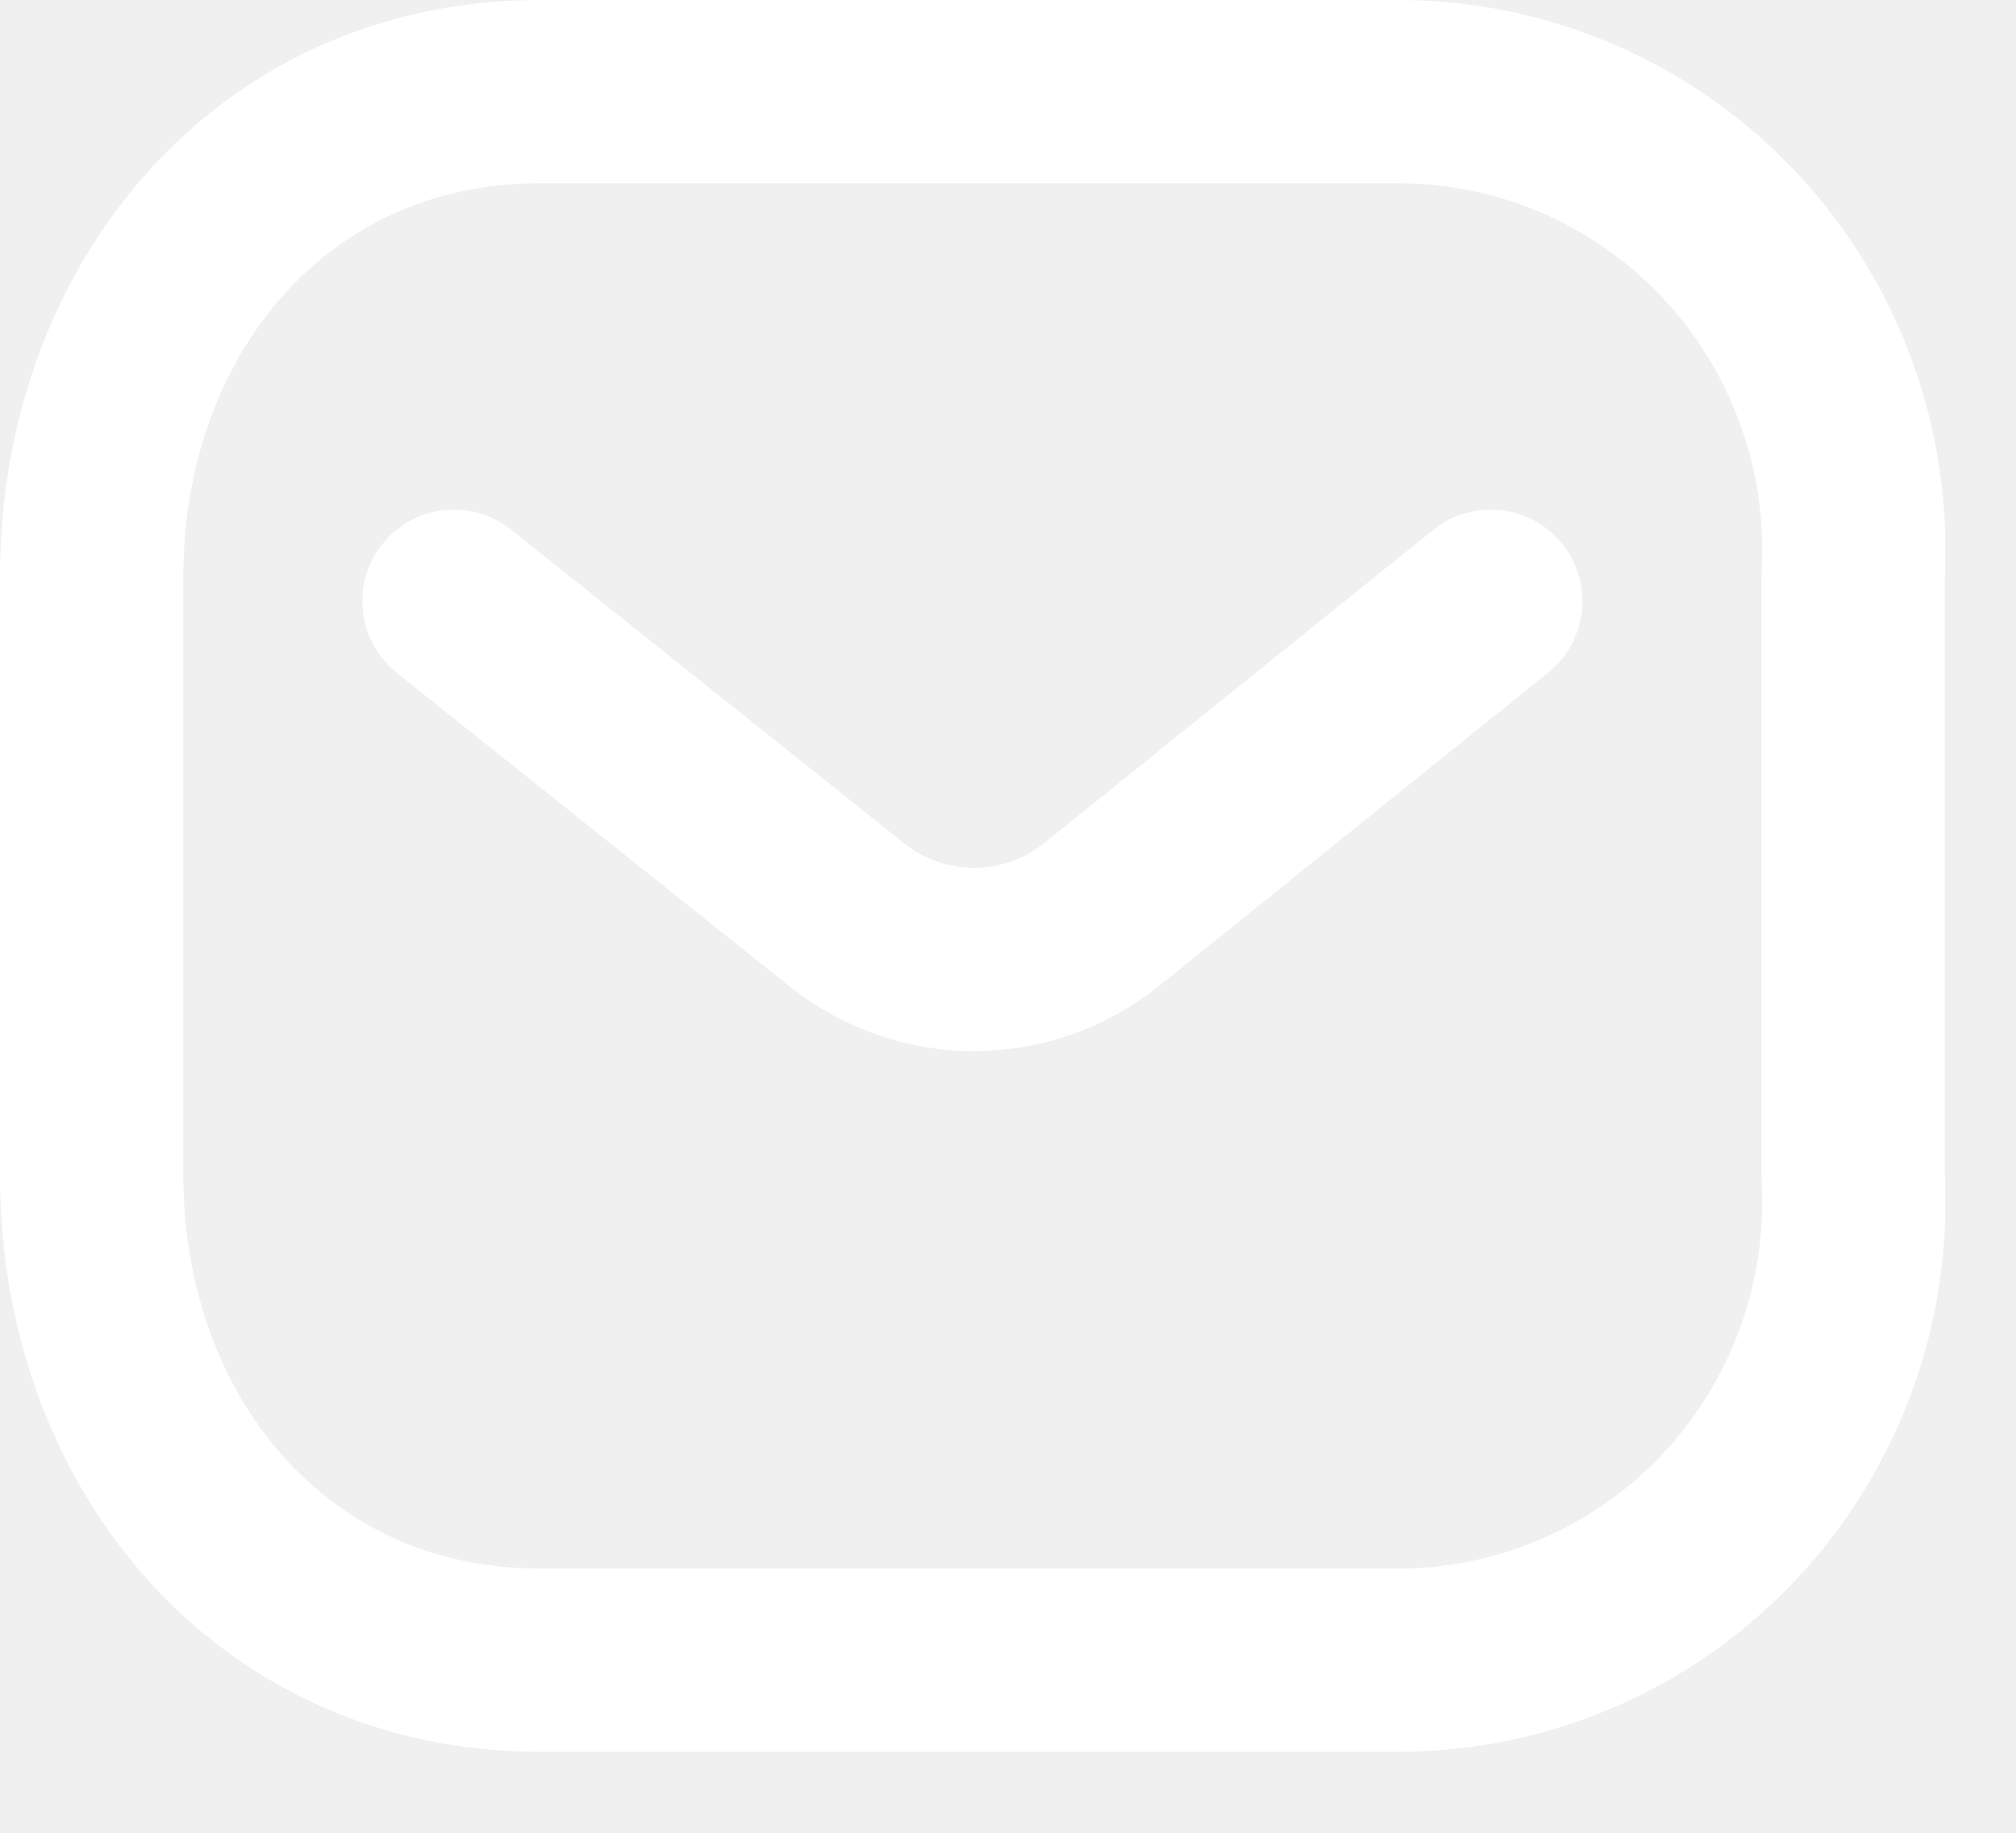
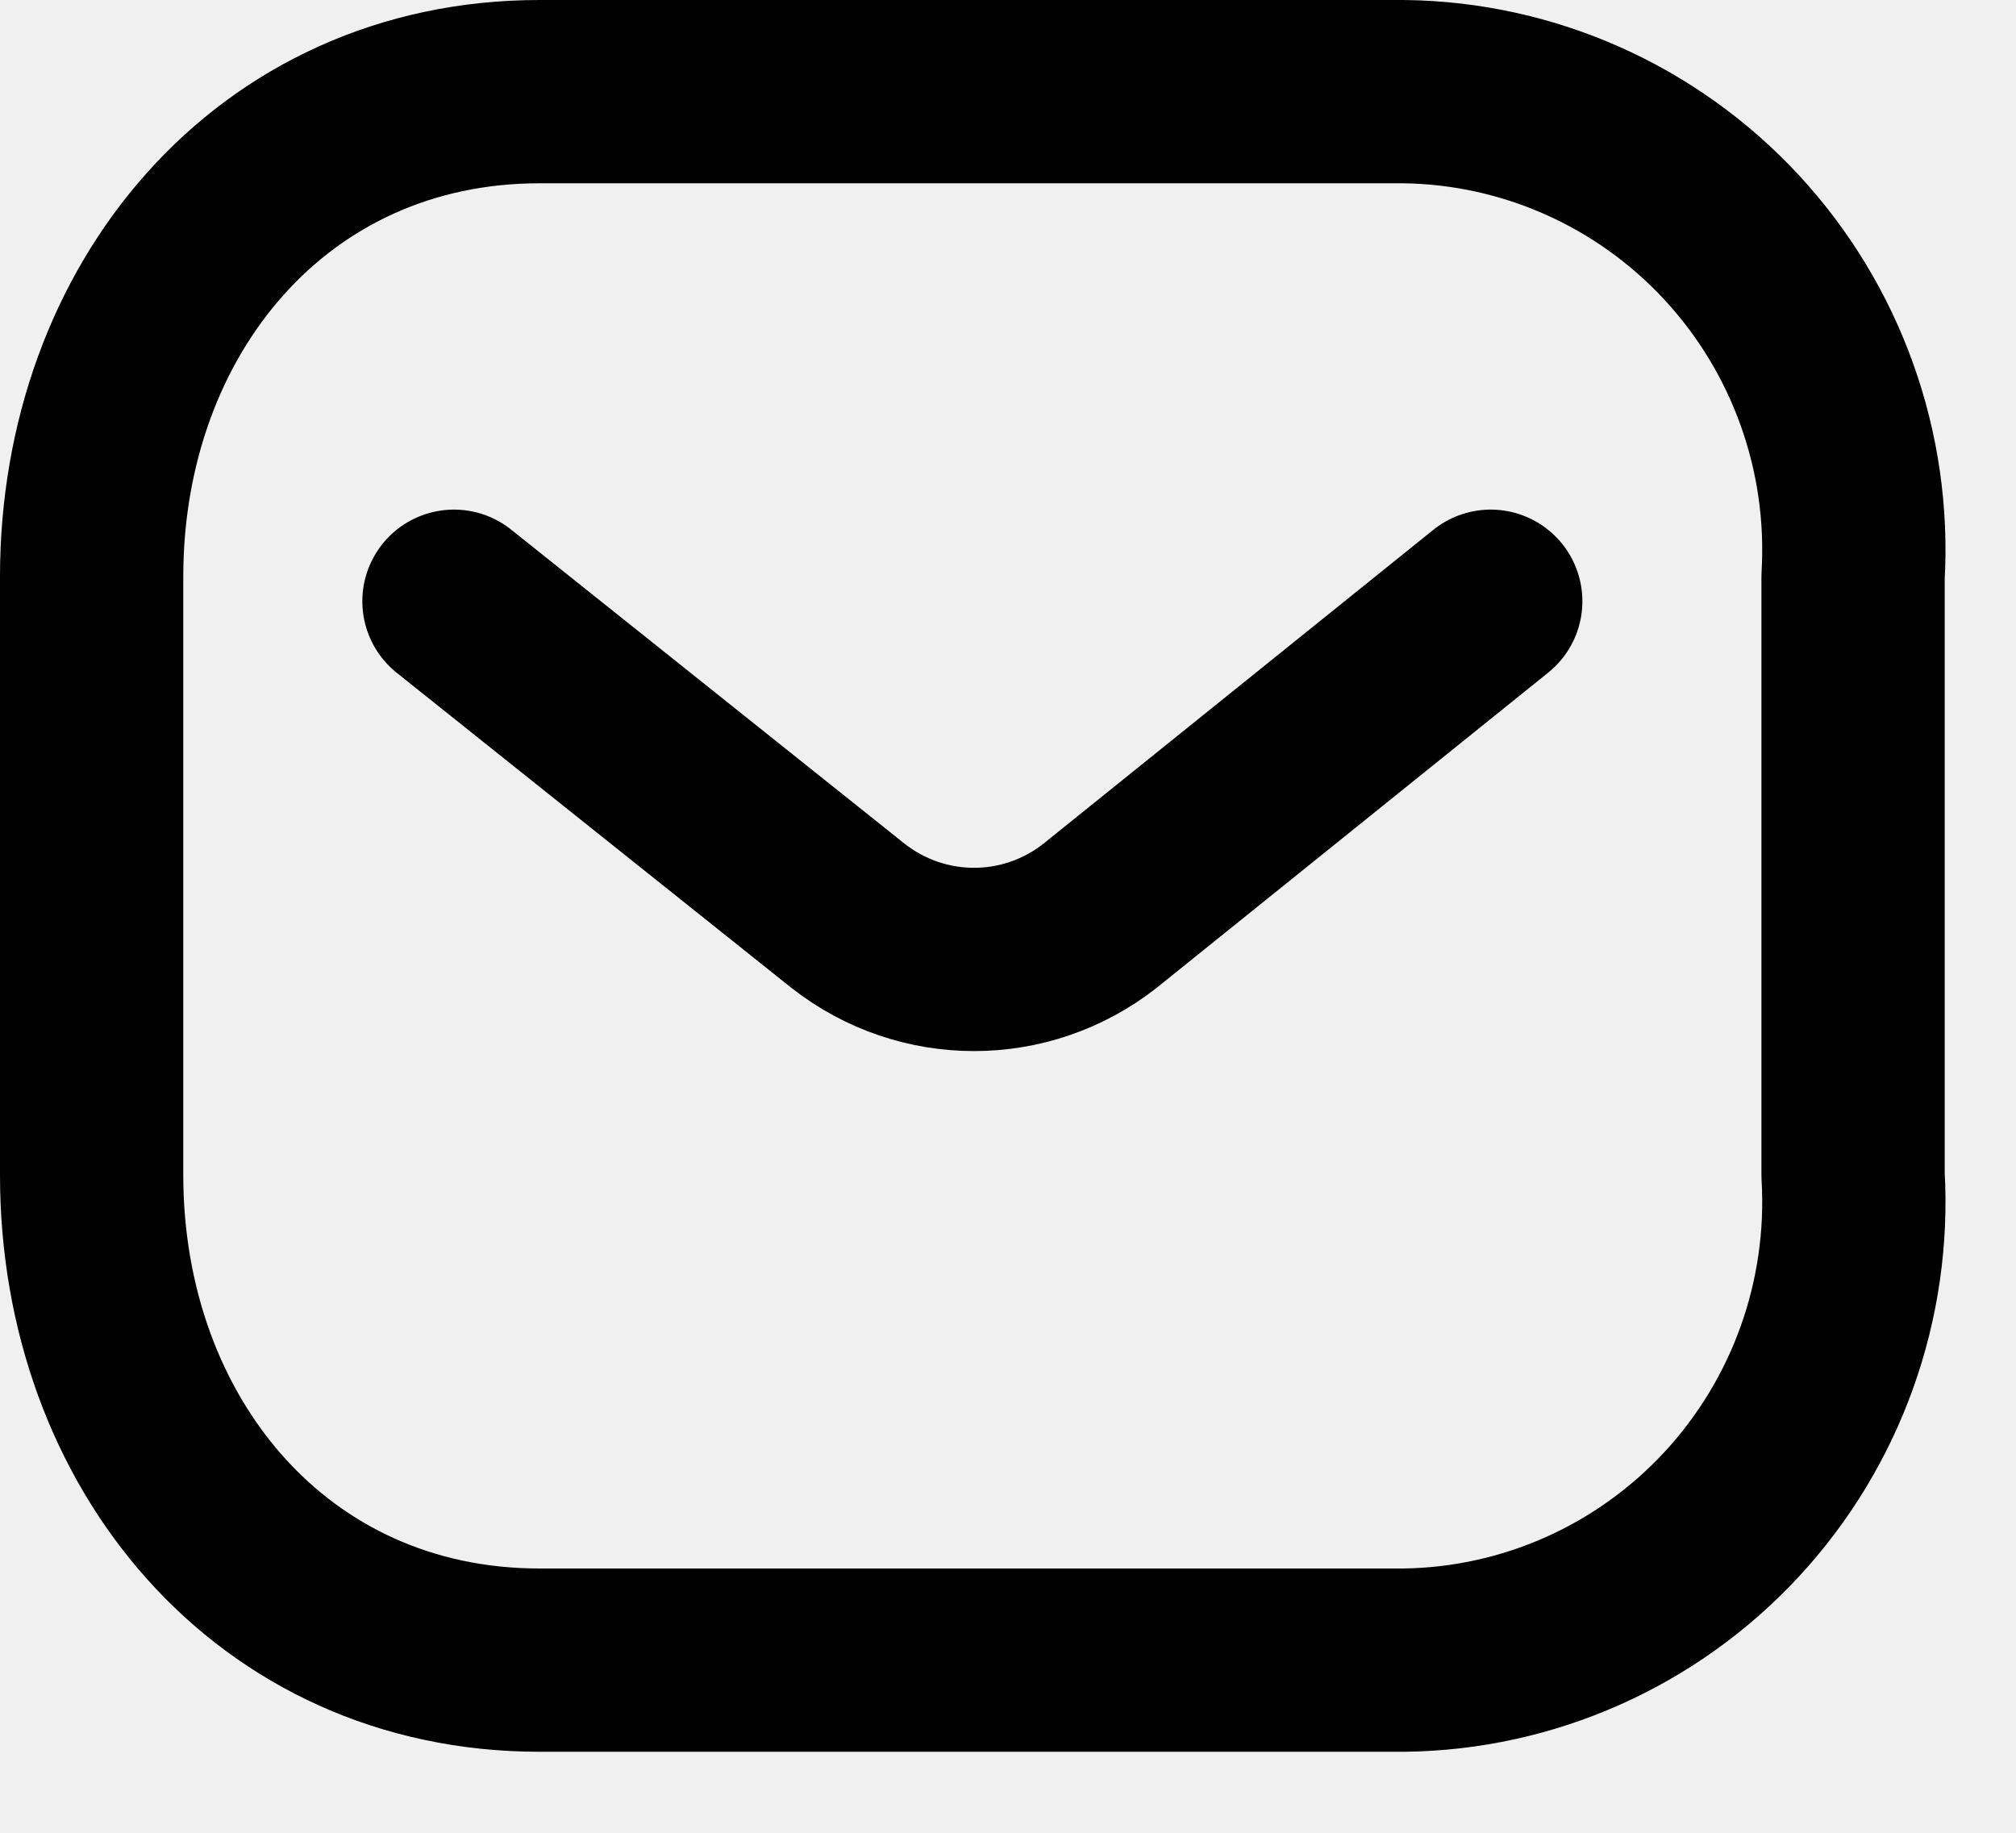
<svg xmlns="http://www.w3.org/2000/svg" width="22" height="20" viewBox="0 0 22 20" fill="none">
-   <path d="M16.268 6.561L12.002 9.995C11.195 10.628 10.064 10.628 9.256 9.995L4.954 6.561" stroke="white" stroke-width="2" stroke-linecap="round" stroke-linejoin="round" />
-   <path fill-rule="evenodd" clip-rule="evenodd" d="M5.888 1H15.316C16.675 1.015 17.969 1.59 18.896 2.59C19.823 3.59 20.302 4.929 20.222 6.294V12.822C20.302 14.187 19.823 15.526 18.896 16.526C17.969 17.526 16.675 18.101 15.316 18.116H5.888C2.968 18.116 1 15.741 1 12.822V6.294C1 3.375 2.968 1 5.888 1Z" stroke="white" stroke-width="2" stroke-linecap="round" stroke-linejoin="round" />
+   <path d="M16.268 6.561L12.002 9.995C11.195 10.628 10.064 10.628 9.256 9.995L4.954 6.561" stroke="currentColor" stroke-width="2" stroke-linecap="round" stroke-linejoin="round" />
+   <path fill-rule="evenodd" clip-rule="evenodd" d="M5.888 1H15.316C16.675 1.015 17.969 1.59 18.896 2.59C19.823 3.59 20.302 4.929 20.222 6.294V12.822C20.302 14.187 19.823 15.526 18.896 16.526C17.969 17.526 16.675 18.101 15.316 18.116H5.888C2.968 18.116 1 15.741 1 12.822V6.294C1 3.375 2.968 1 5.888 1Z" stroke="currentColor" stroke-width="2" stroke-linecap="round" stroke-linejoin="round" />
</svg>
